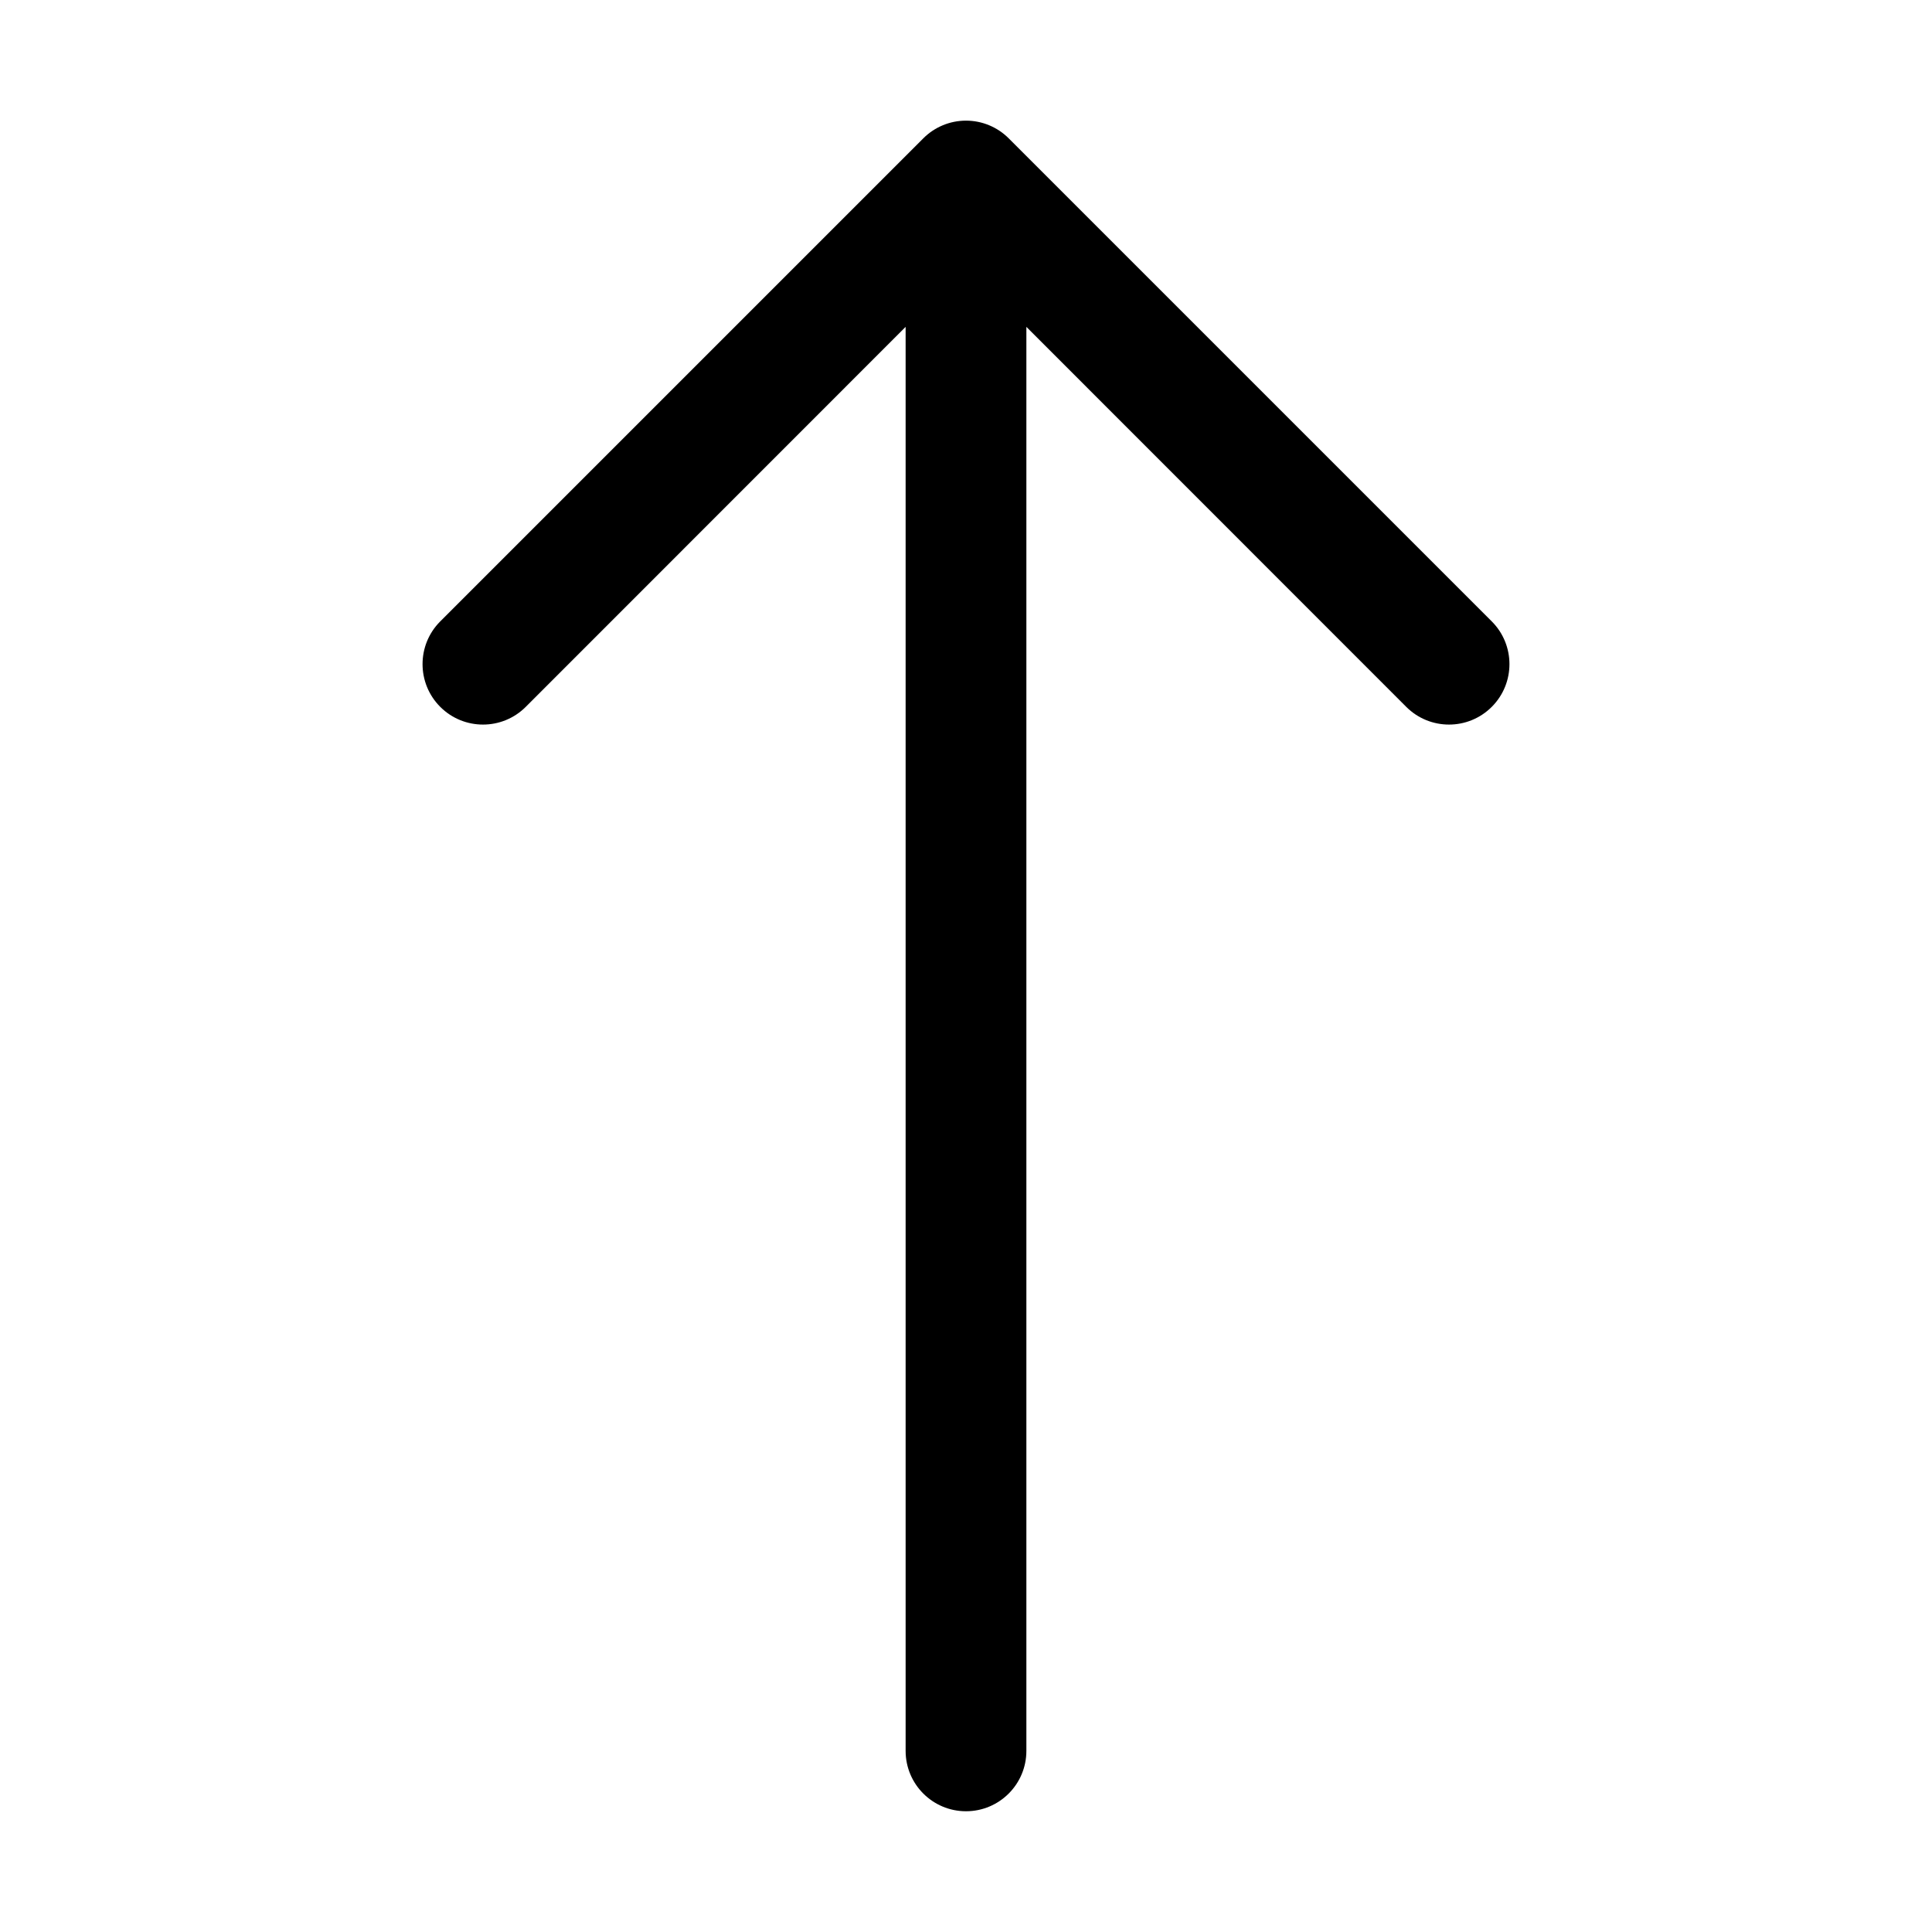
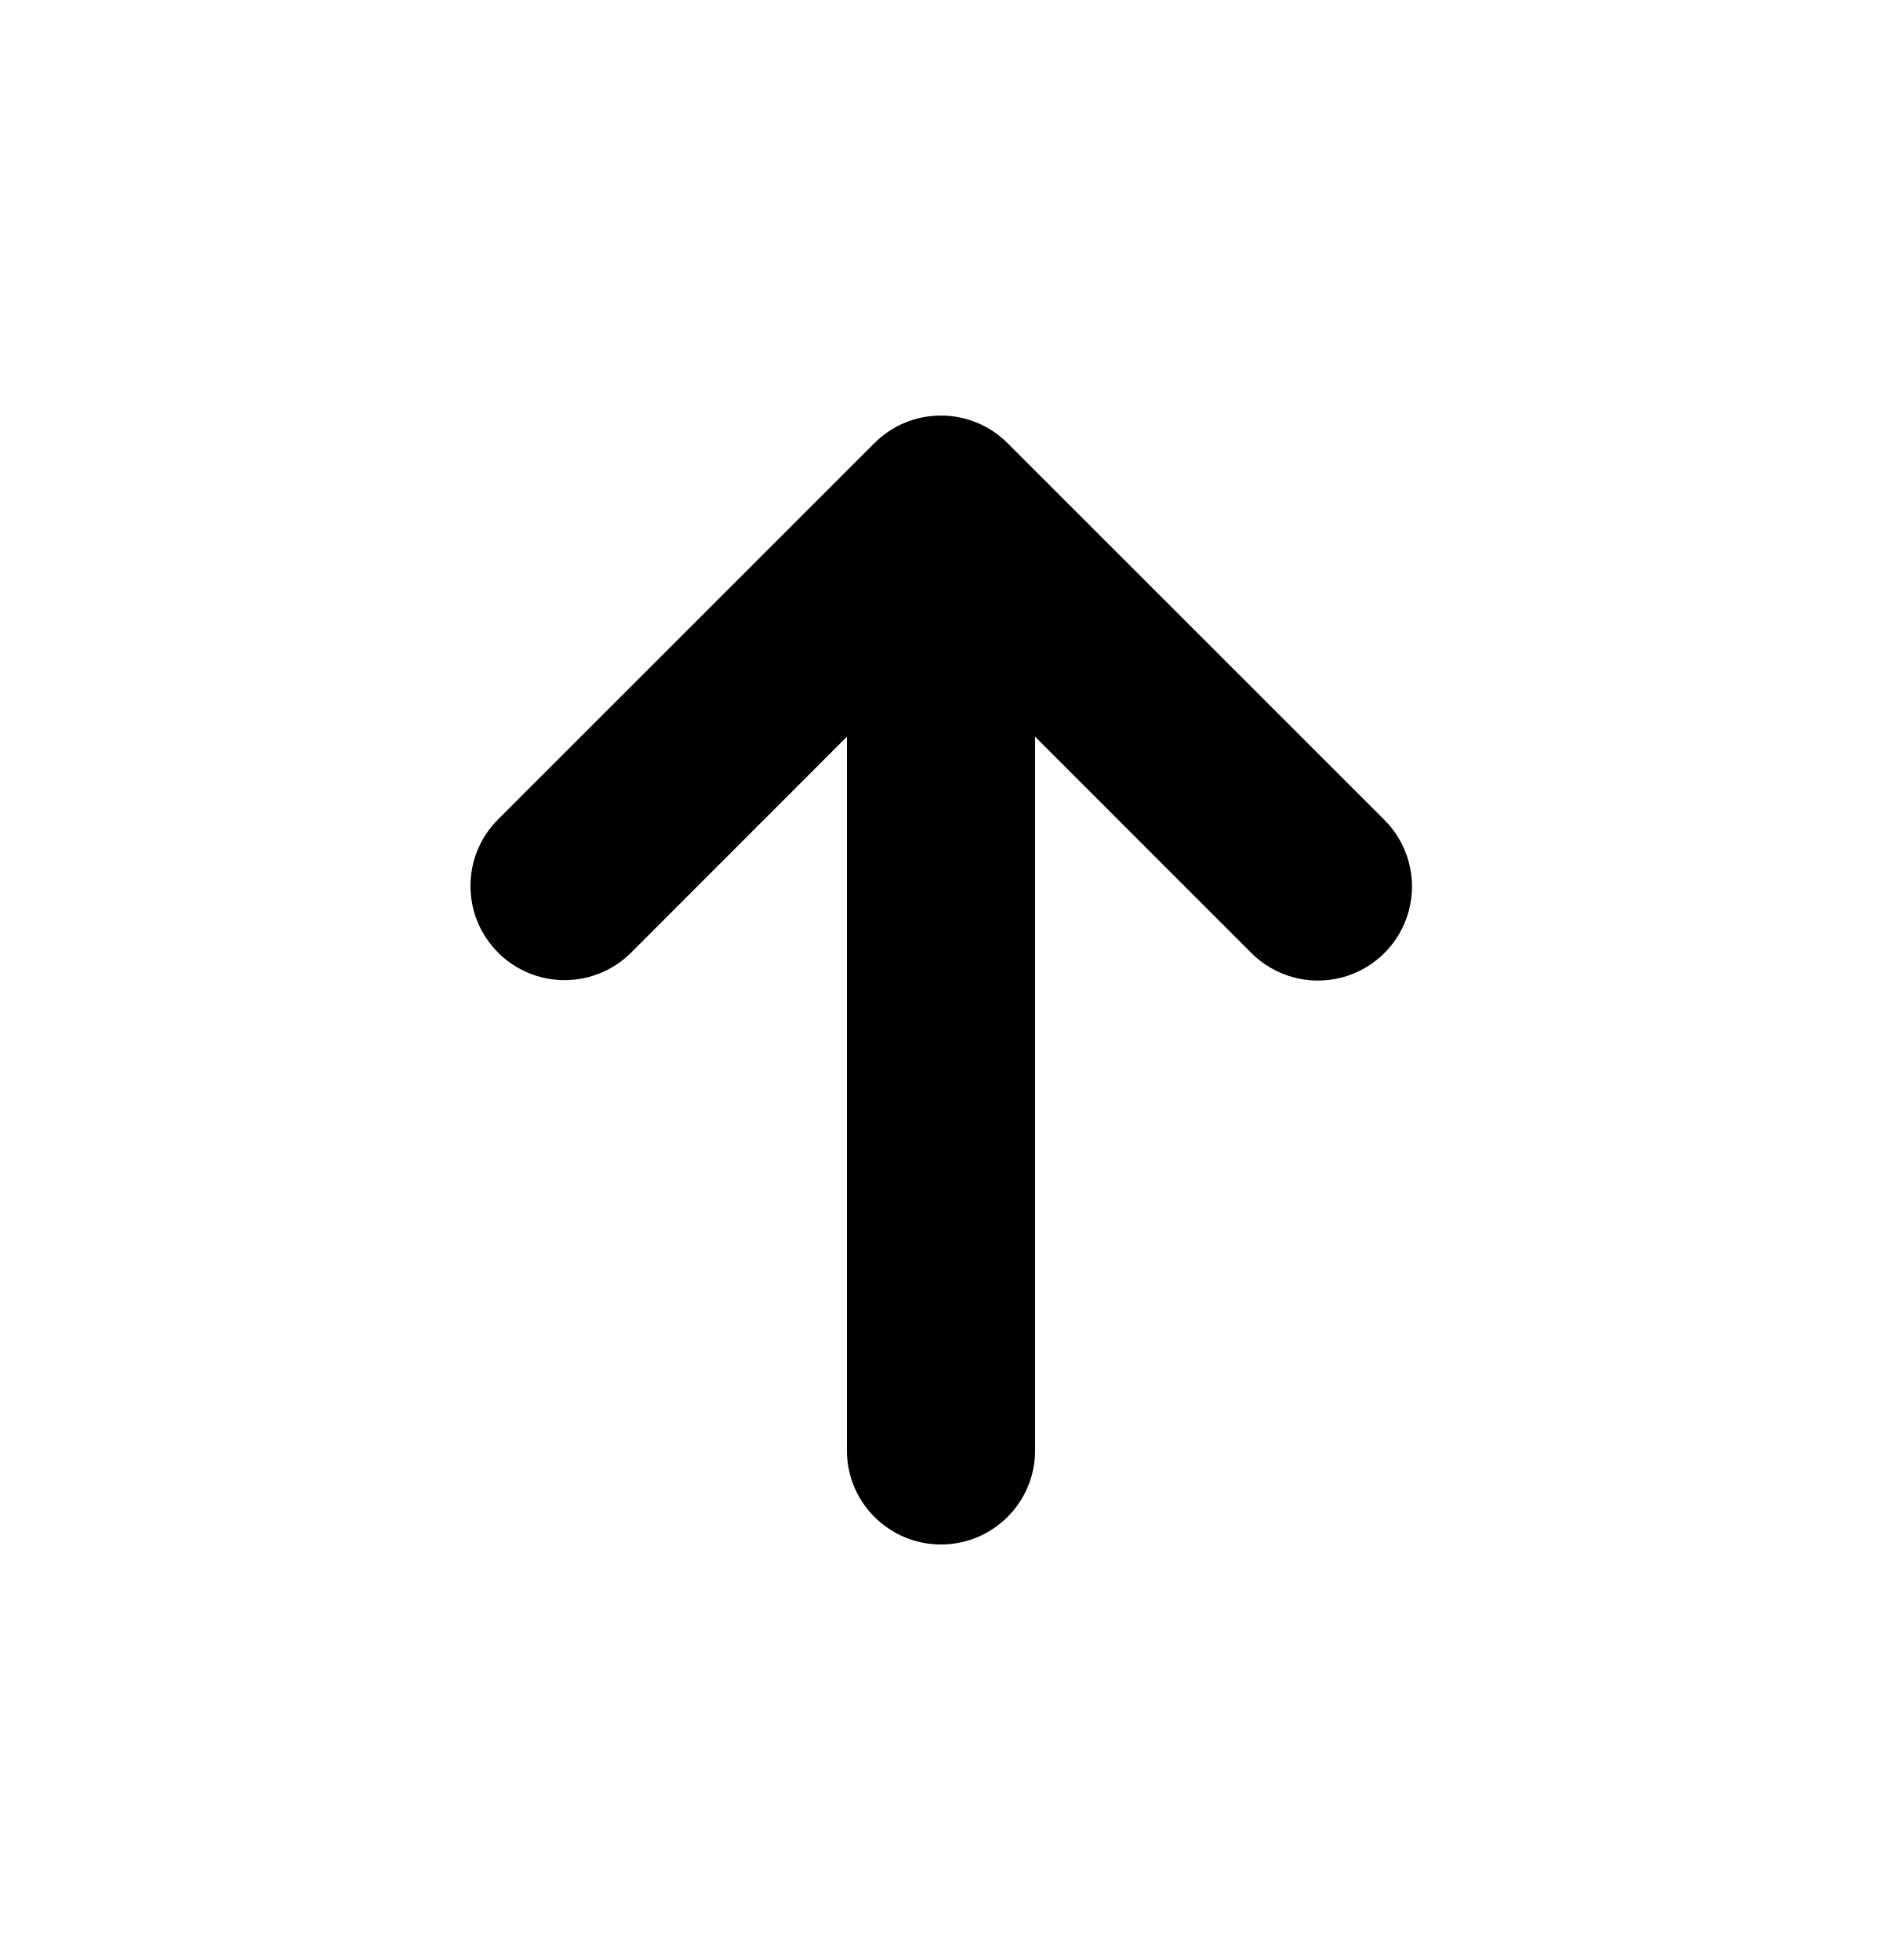
- <svg xmlns="http://www.w3.org/2000/svg" fill="currentColor" viewBox="0 0 16 16">
-   <path fill-rule="evenodd" d="M8 15a.5.5 0 0 0 .5-.5V2.707l3.146 3.147a.5.5 0 0 0 .708-.708l-4-4a.5.5 0 0 0-.708 0l-4 4a.5.5 0 1 0 .708.708L7.5 2.707V14.5a.5.5 0 0 0 .5.5z" />
+ <svg xmlns="http://www.w3.org/2000/svg" fill="none" viewBox="0 0 24 25">
+   <path fill="currentColor" fill-rule="evenodd" d="M6.351 12.149a1.2 1.2 0 0 1 0-1.697l4.8-4.8a1.2 1.2 0 0 1 1.697 0l4.8 4.8a1.2 1.2 0 1 1-1.697 1.697L13.2 9.397V18.5a1.2 1.2 0 0 1-2.4 0V9.397L8.049 12.15a1.2 1.2 0 0 1-1.698 0Z" clip-rule="evenodd" />
</svg>
